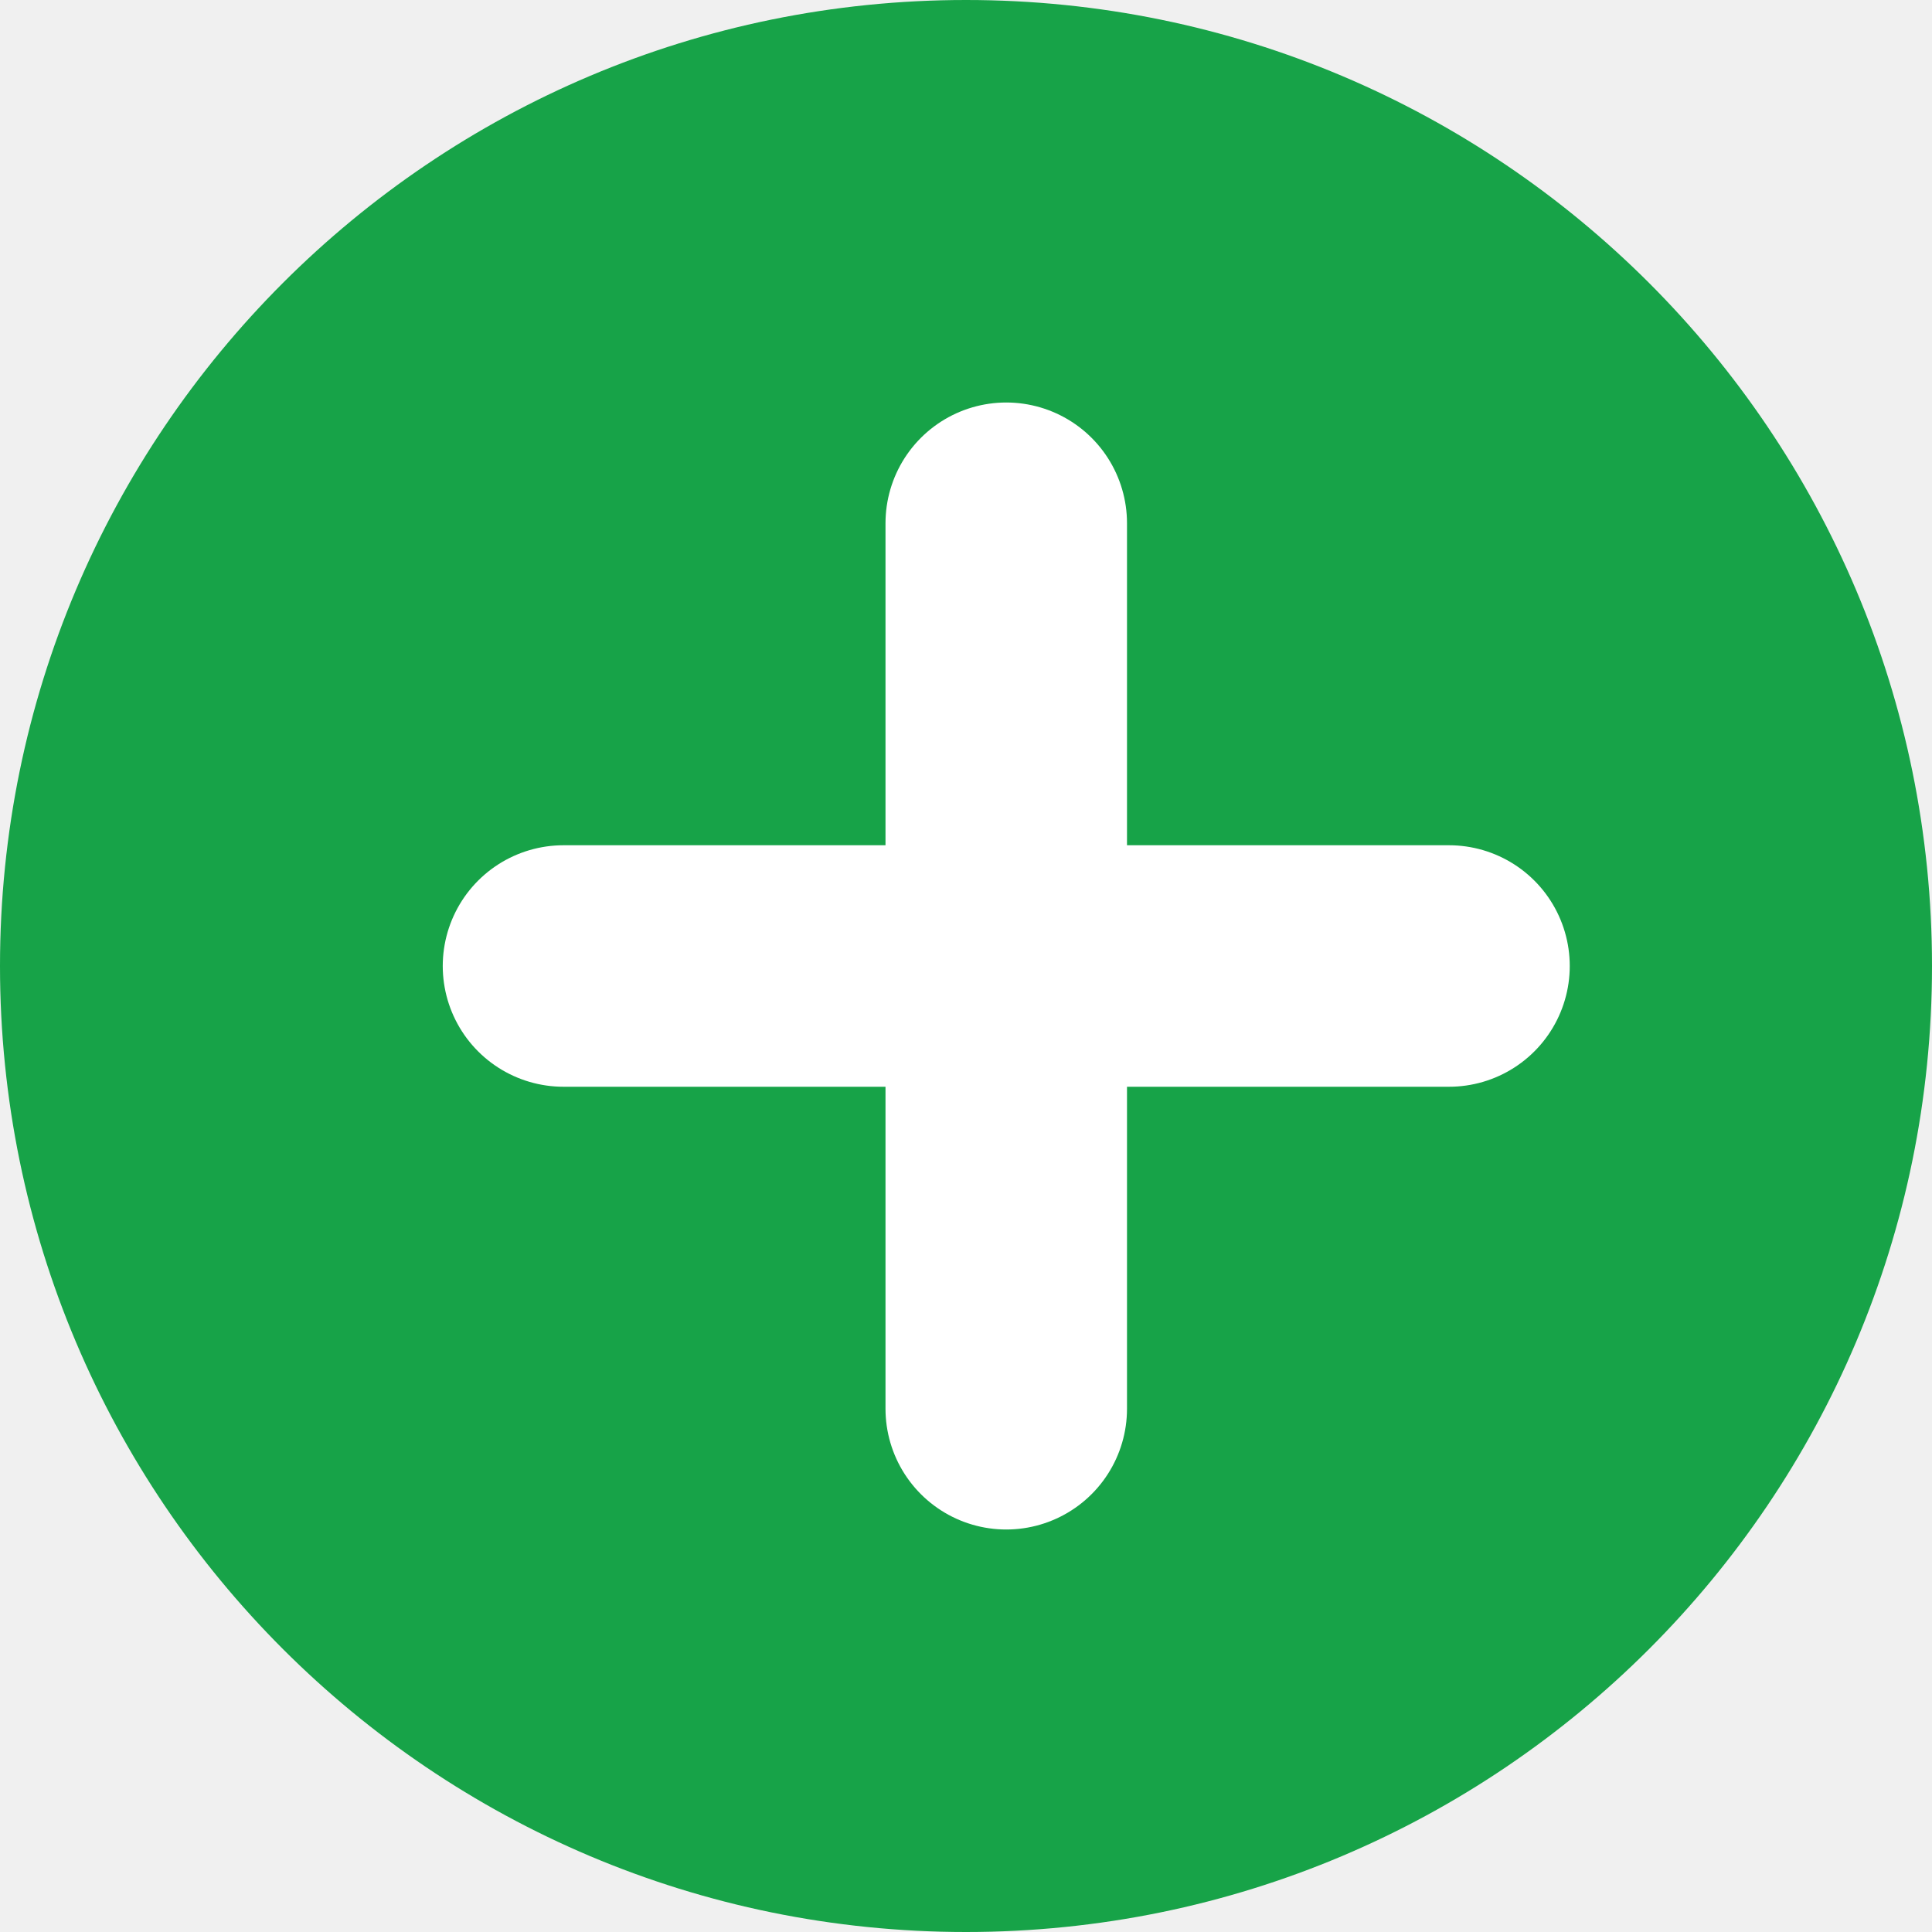
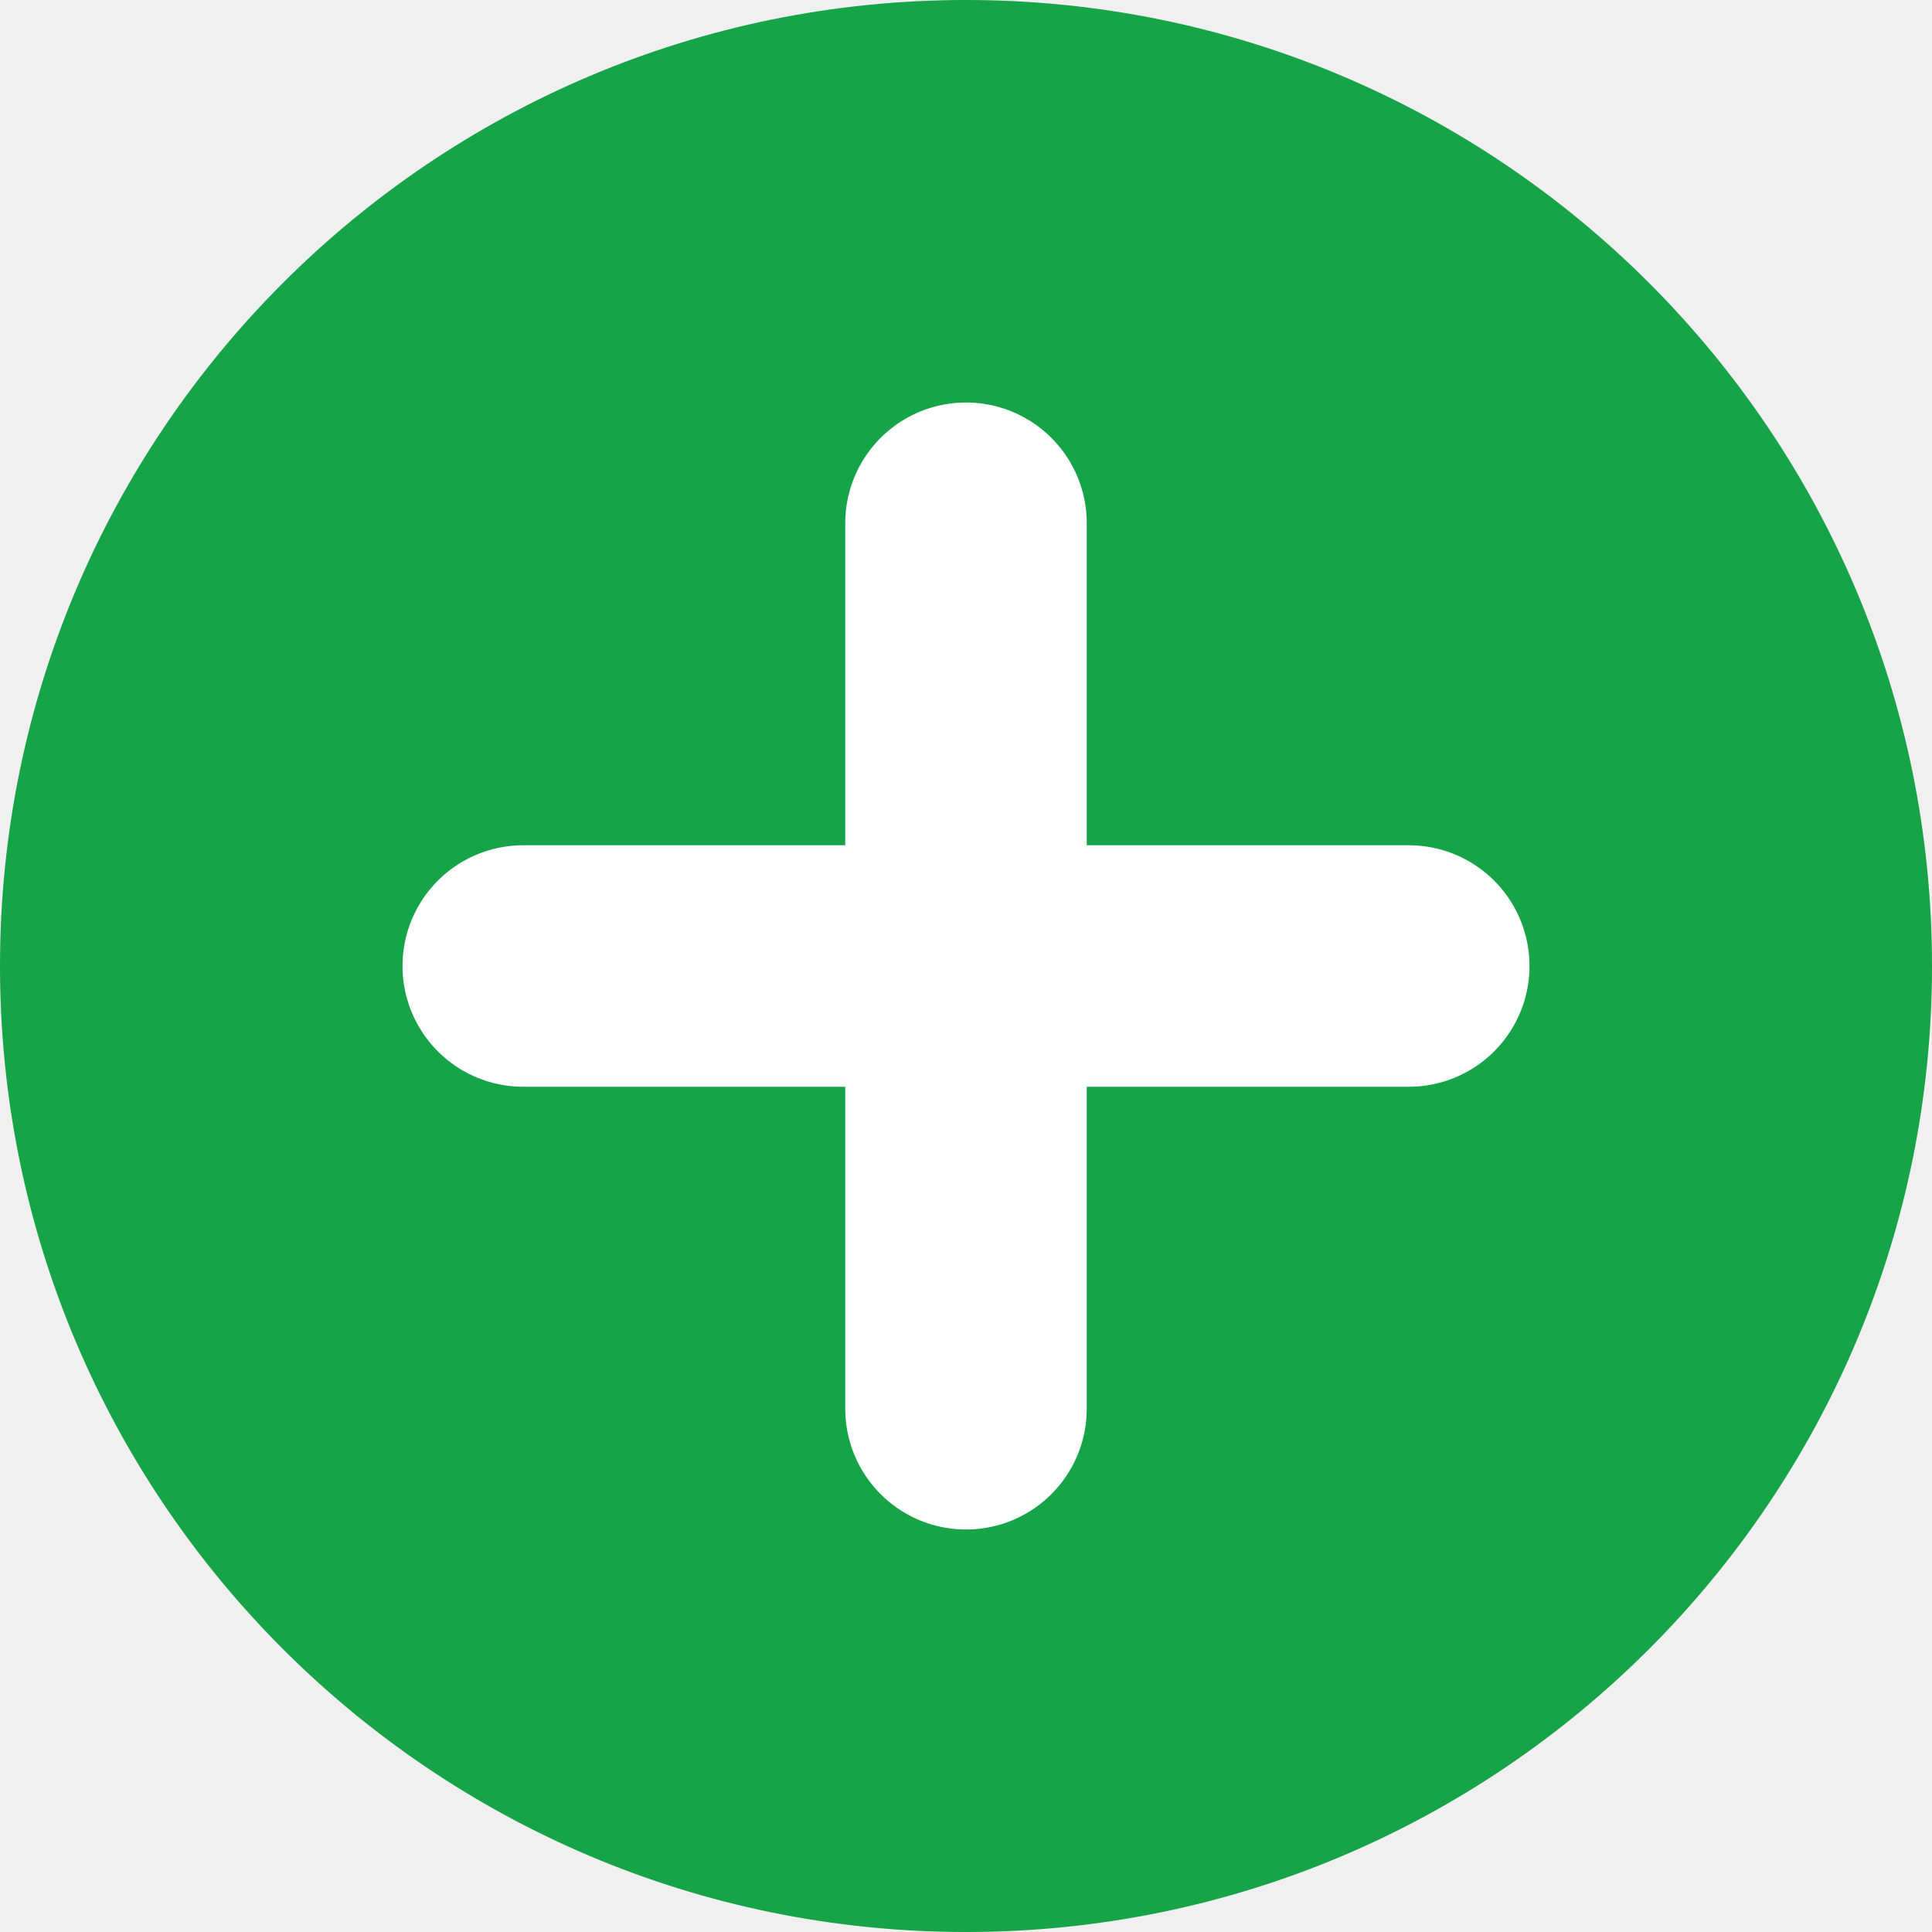
- <svg xmlns="http://www.w3.org/2000/svg" viewBox="0 0 24 24">
-   <g id="Layer_2" data-name="Layer 2">
-     <g id="talen">
-       <circle cx="12" cy="12" r="12" style="fill:#17a348" />
-       <line x1="7" y1="12" x2="18" y2="12" style="fill:none;stroke:#fff;stroke-linecap:round;stroke-linejoin:round;stroke-width:3px" />
-       <line x1="12.5" y1="6.5" x2="12.5" y2="17.5" style="fill:none;stroke:#fff;stroke-linecap:round;stroke-linejoin:round;stroke-width:3px" />
-     </g>
+ <svg xmlns="http://www.w3.org/2000/svg" version="1.1" id="Layer_1" x="0px" y="0px" viewBox="0 0 24 24" style="enable-background:new 0 0 24 24;" xml:space="preserve">
+   <style type="text/css">
+ 	.st0{fill:#17A348;}
+ 	.st1{fill:none;stroke:#FFFFFF;stroke-width:3;stroke-linecap:round;stroke-linejoin:round;}
+ </style>
+   <circle class="st0" cx="12" cy="12" r="12" />
+   <g>
+     <line class="st1" x1="6.5" y1="12" x2="17.5" y2="12" />
+     <line class="st1" x1="12" y1="6.5" x2="12" y2="17.5" />
  </g>
</svg>
